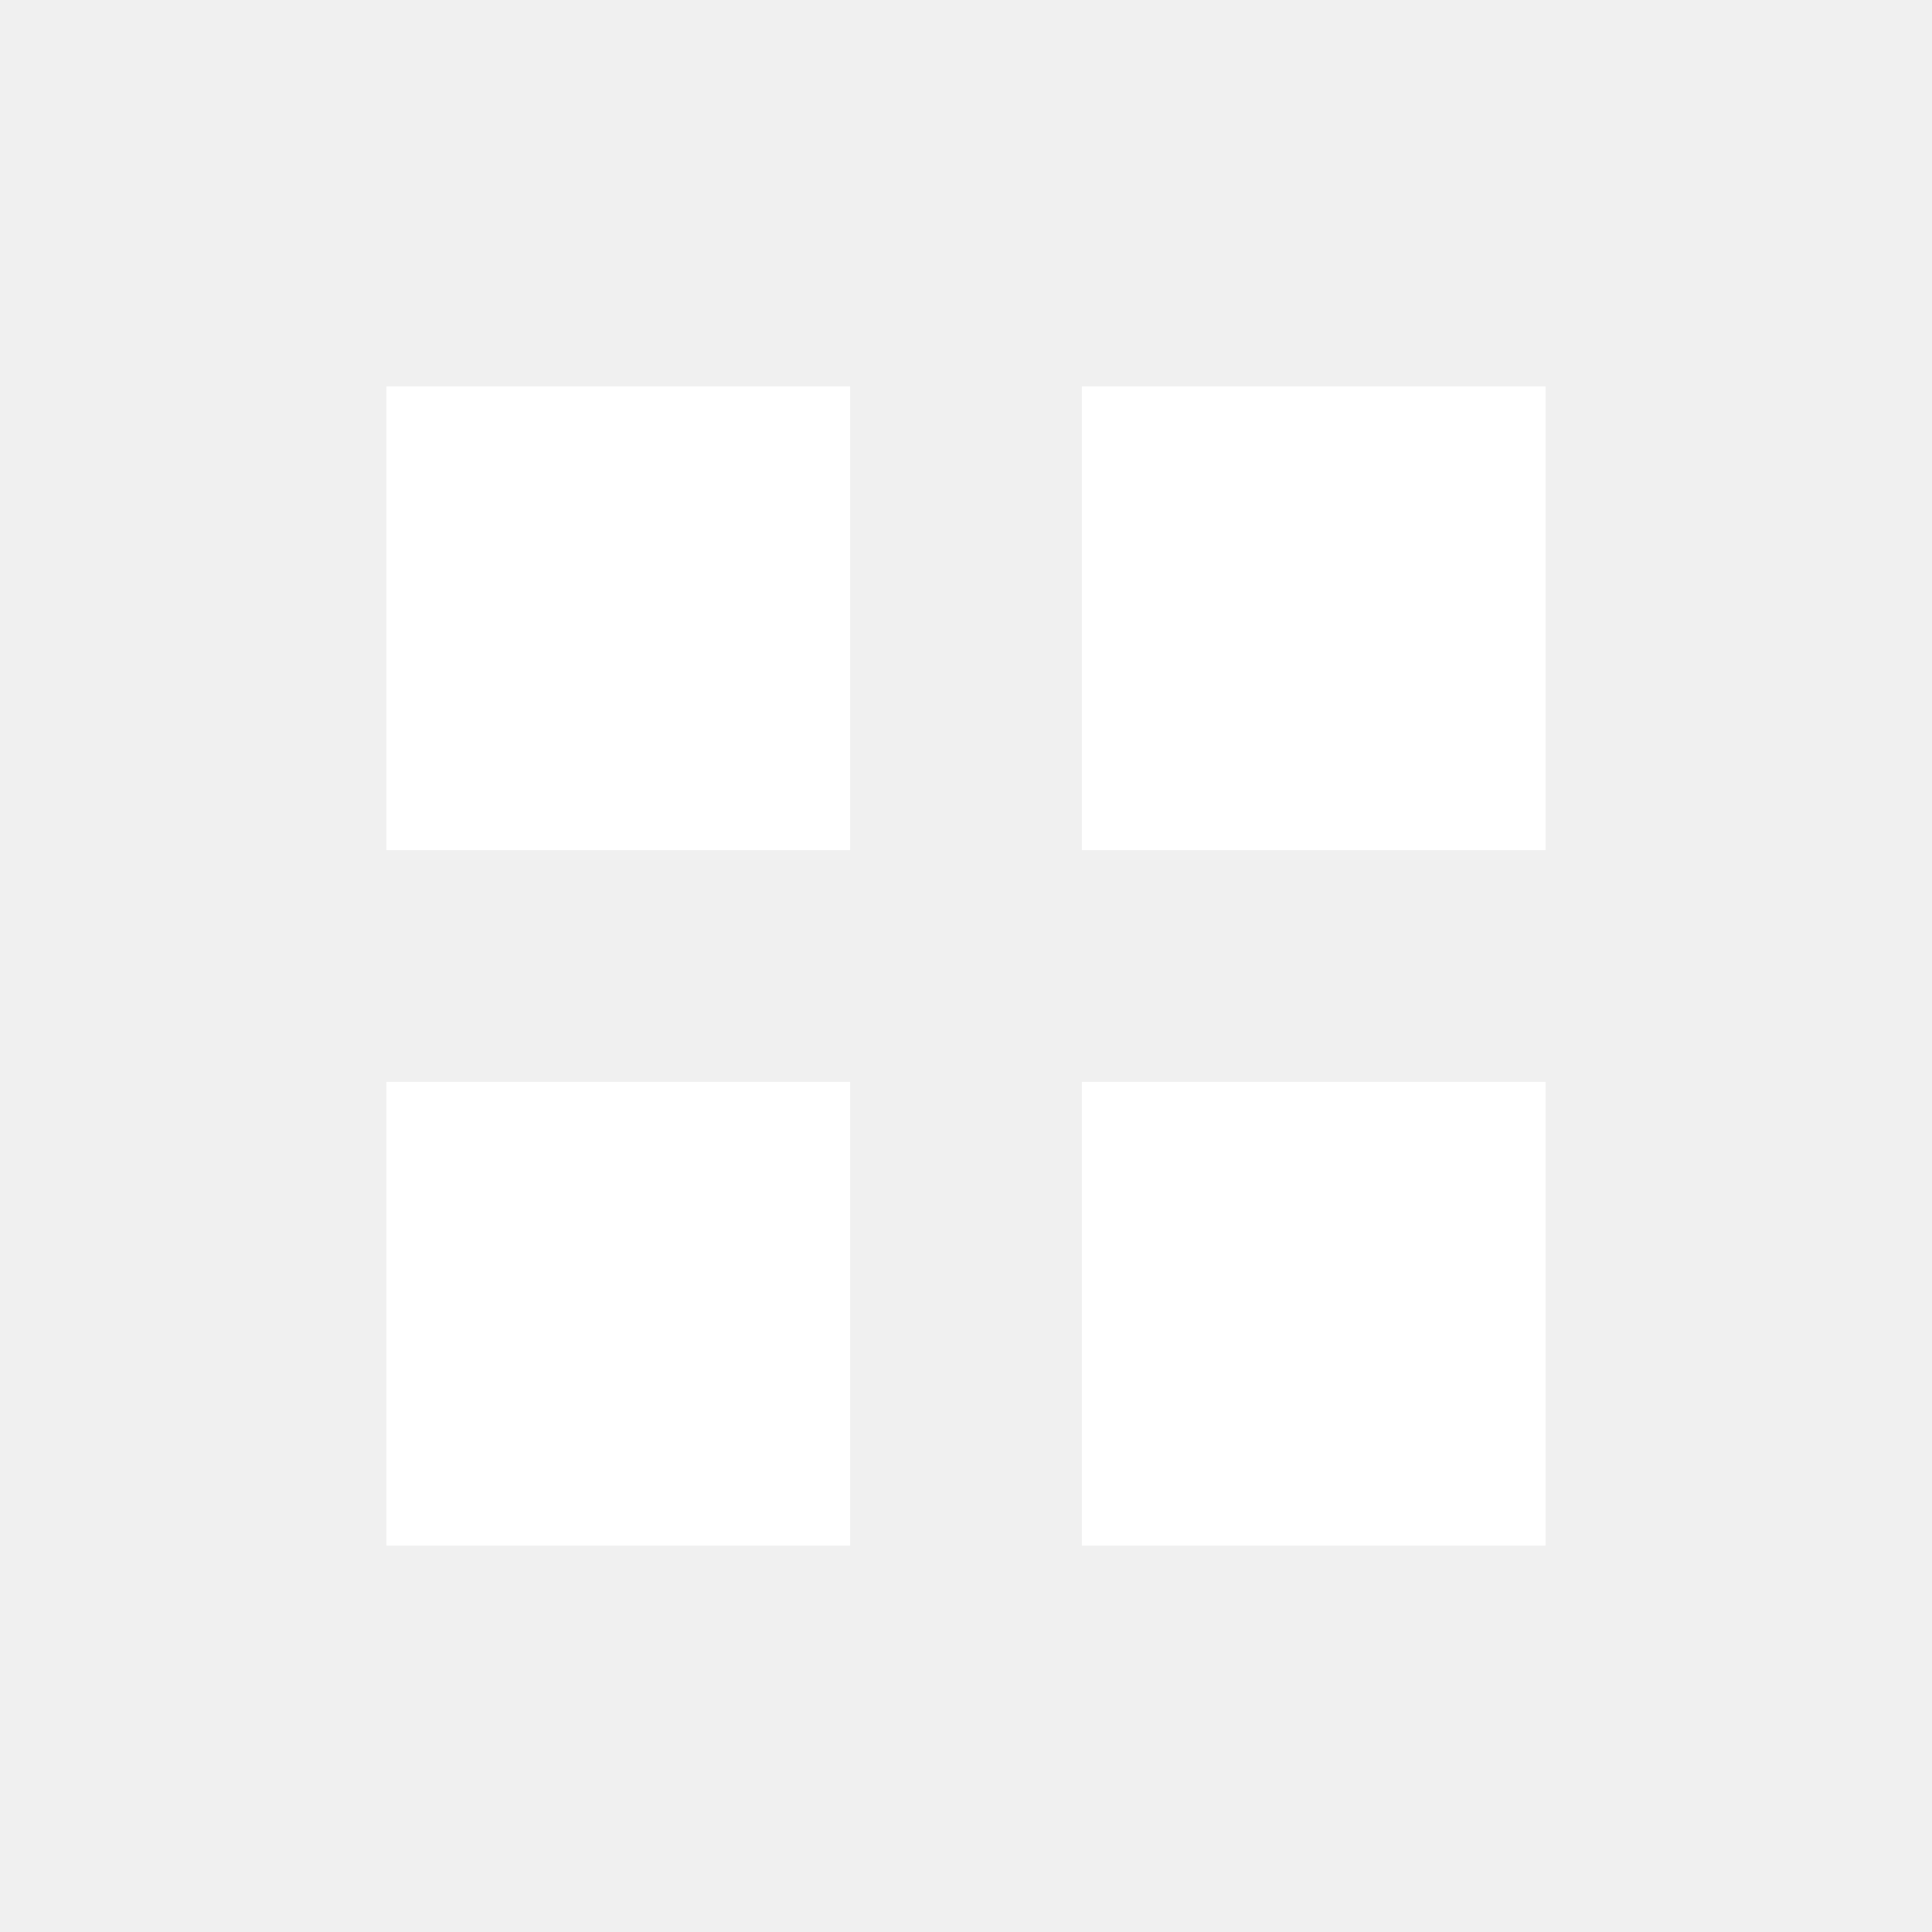
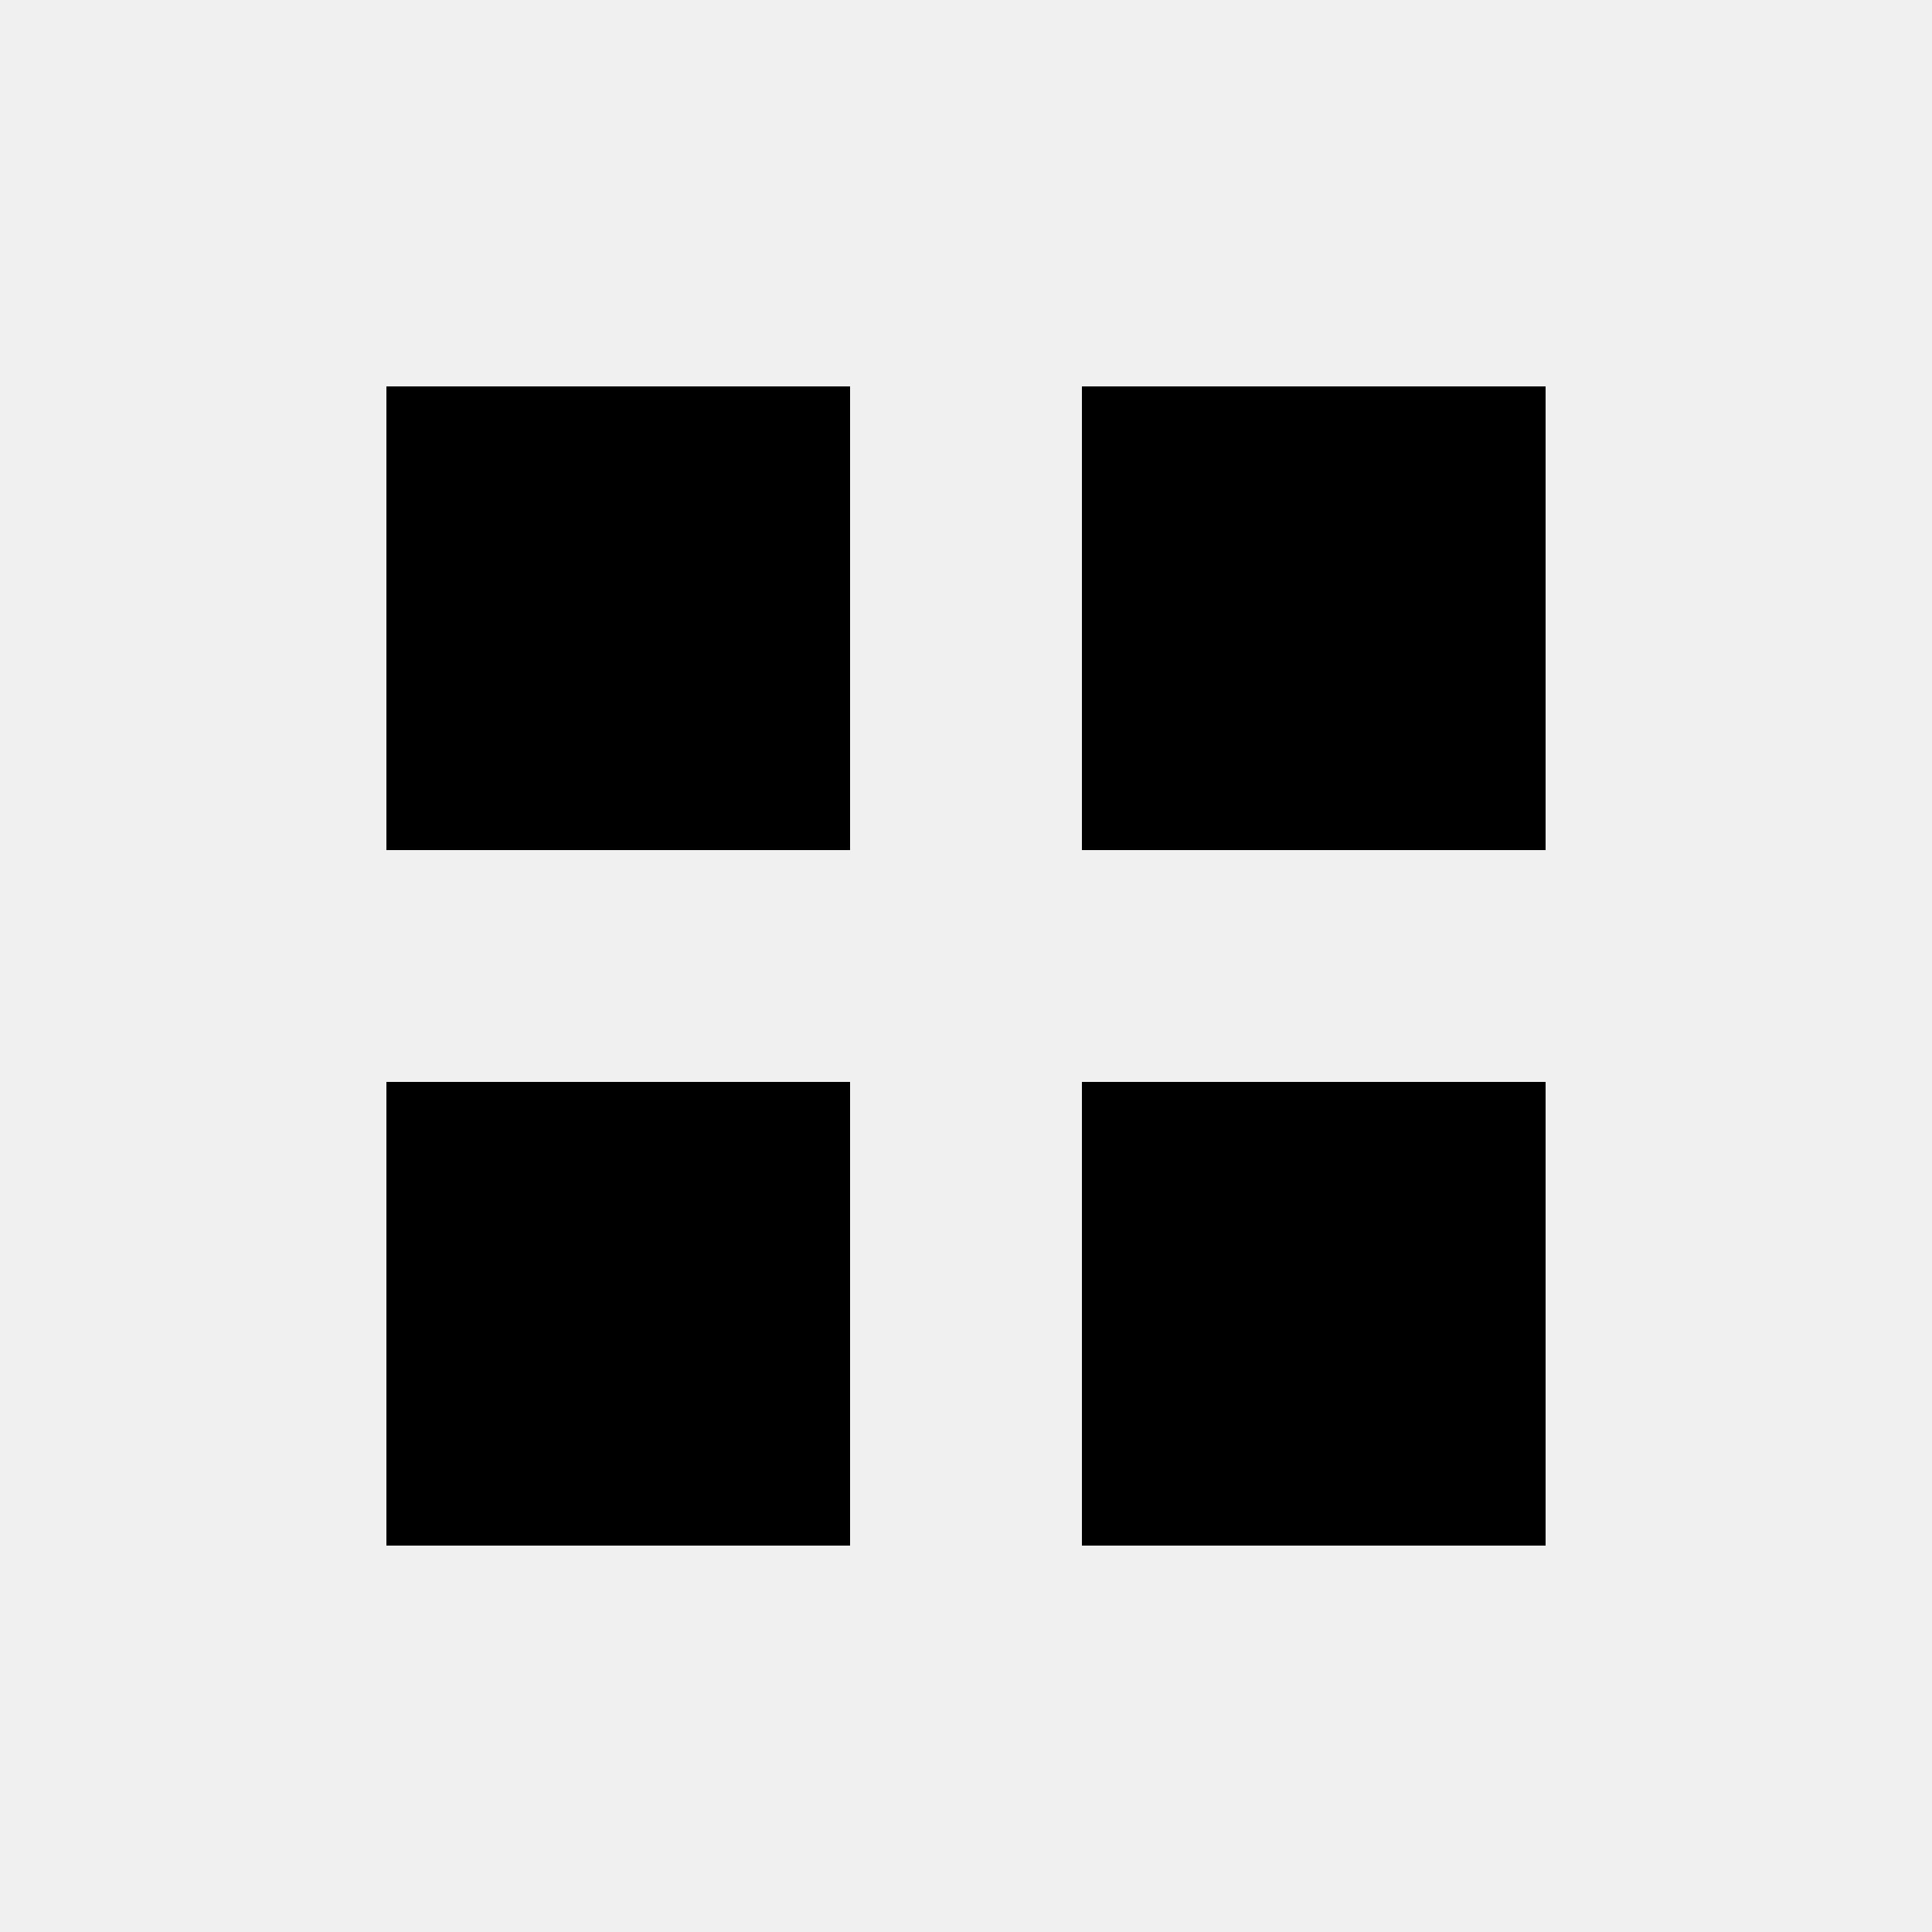
<svg xmlns="http://www.w3.org/2000/svg" width="25" height="25" viewBox="0 0 25 25">
  <g id="Group_107" data-name="Group 107" transform="translate(-8 -8)">
    <rect id="Rectangle_26" data-name="Rectangle 26" width="25" height="25" transform="translate(8 8)" fill="none" />
    <g id="Group_145" data-name="Group 145">
-       <rect id="Rectangle_27" data-name="Rectangle 27" width="6" height="6" transform="translate(13 13)" fill="#fff" />
-       <rect id="Rectangle_29" data-name="Rectangle 29" width="6" height="6" transform="translate(13 22)" fill="#fff" />
-       <rect id="Rectangle_28" data-name="Rectangle 28" width="6" height="6" transform="translate(22 13)" fill="#fff" />
-       <rect id="Rectangle_30" data-name="Rectangle 30" width="6" height="6" transform="translate(22 22)" fill="#fff" />
+       <rect id="Rectangle_27" data-name="Rectangle 27" width="6" height="6" transform="translate(13 13)" />
+       <rect id="Rectangle_29" data-name="Rectangle 29" width="6" height="6" transform="translate(13 22)" />
+       <rect id="Rectangle_28" data-name="Rectangle 28" width="6" height="6" transform="translate(22 13)" />
+       <rect id="Rectangle_30" data-name="Rectangle 30" width="6" height="6" transform="translate(22 22)" />
    </g>
  </g>
</svg>
